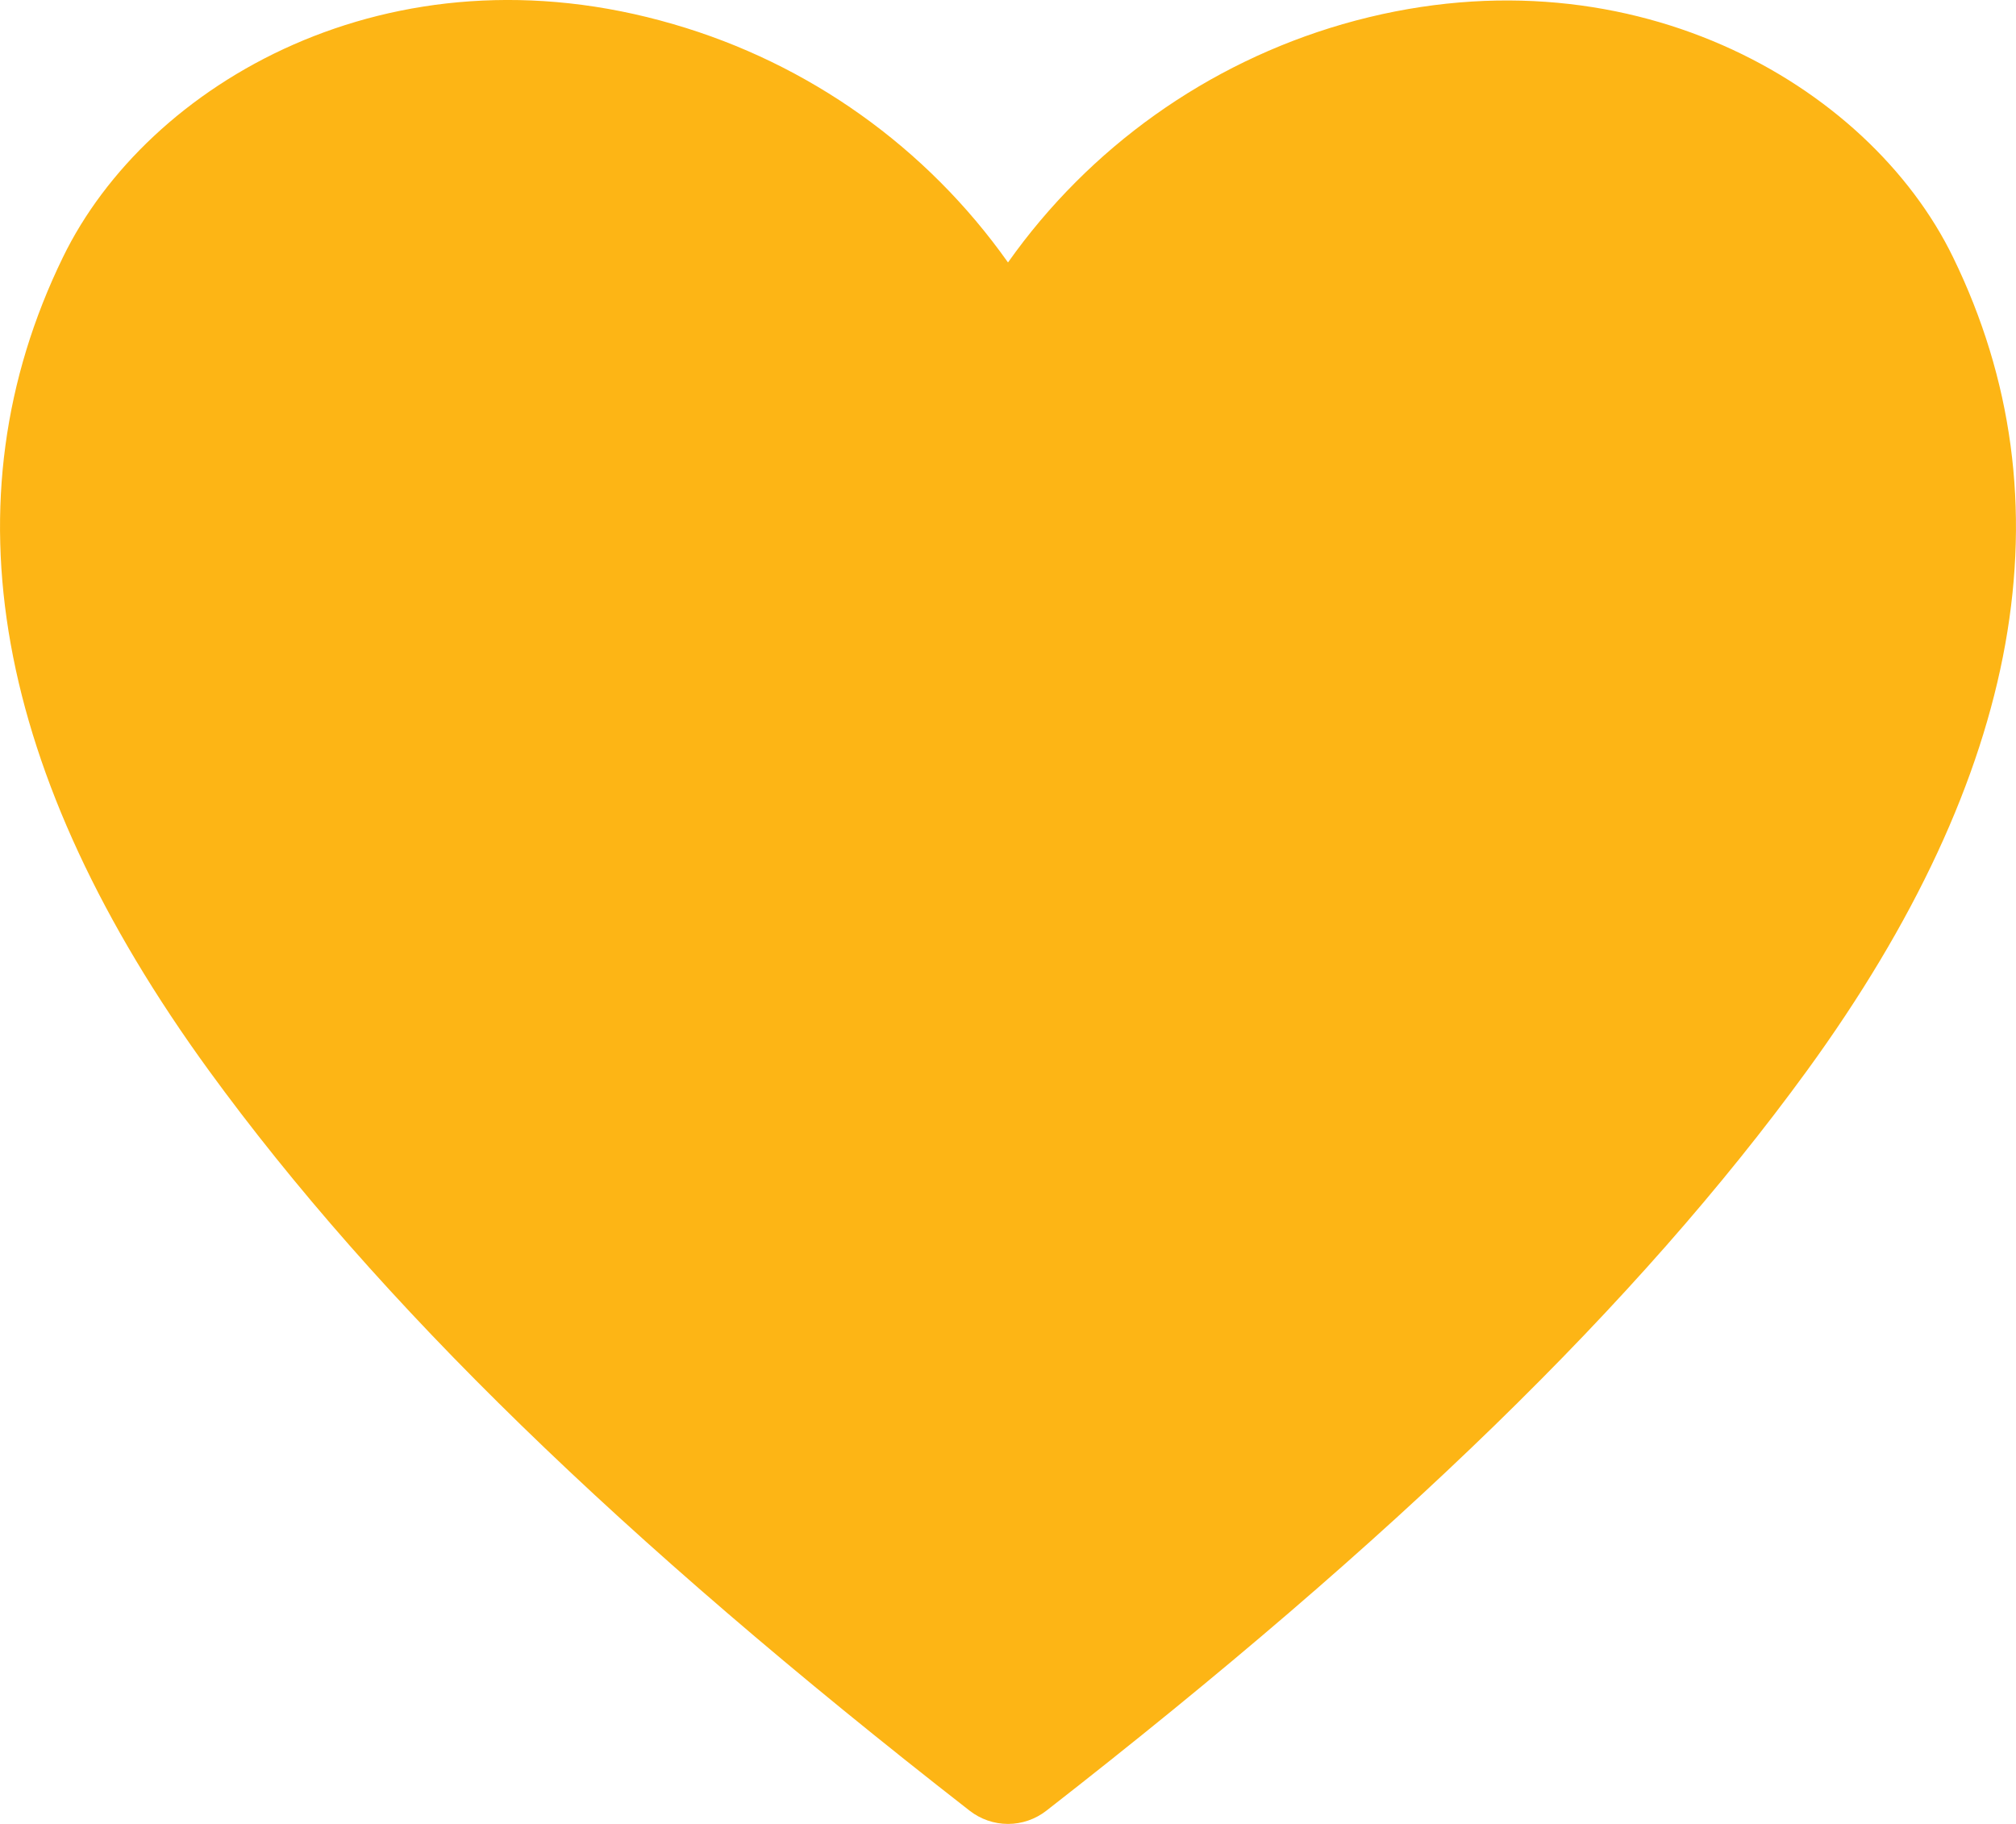
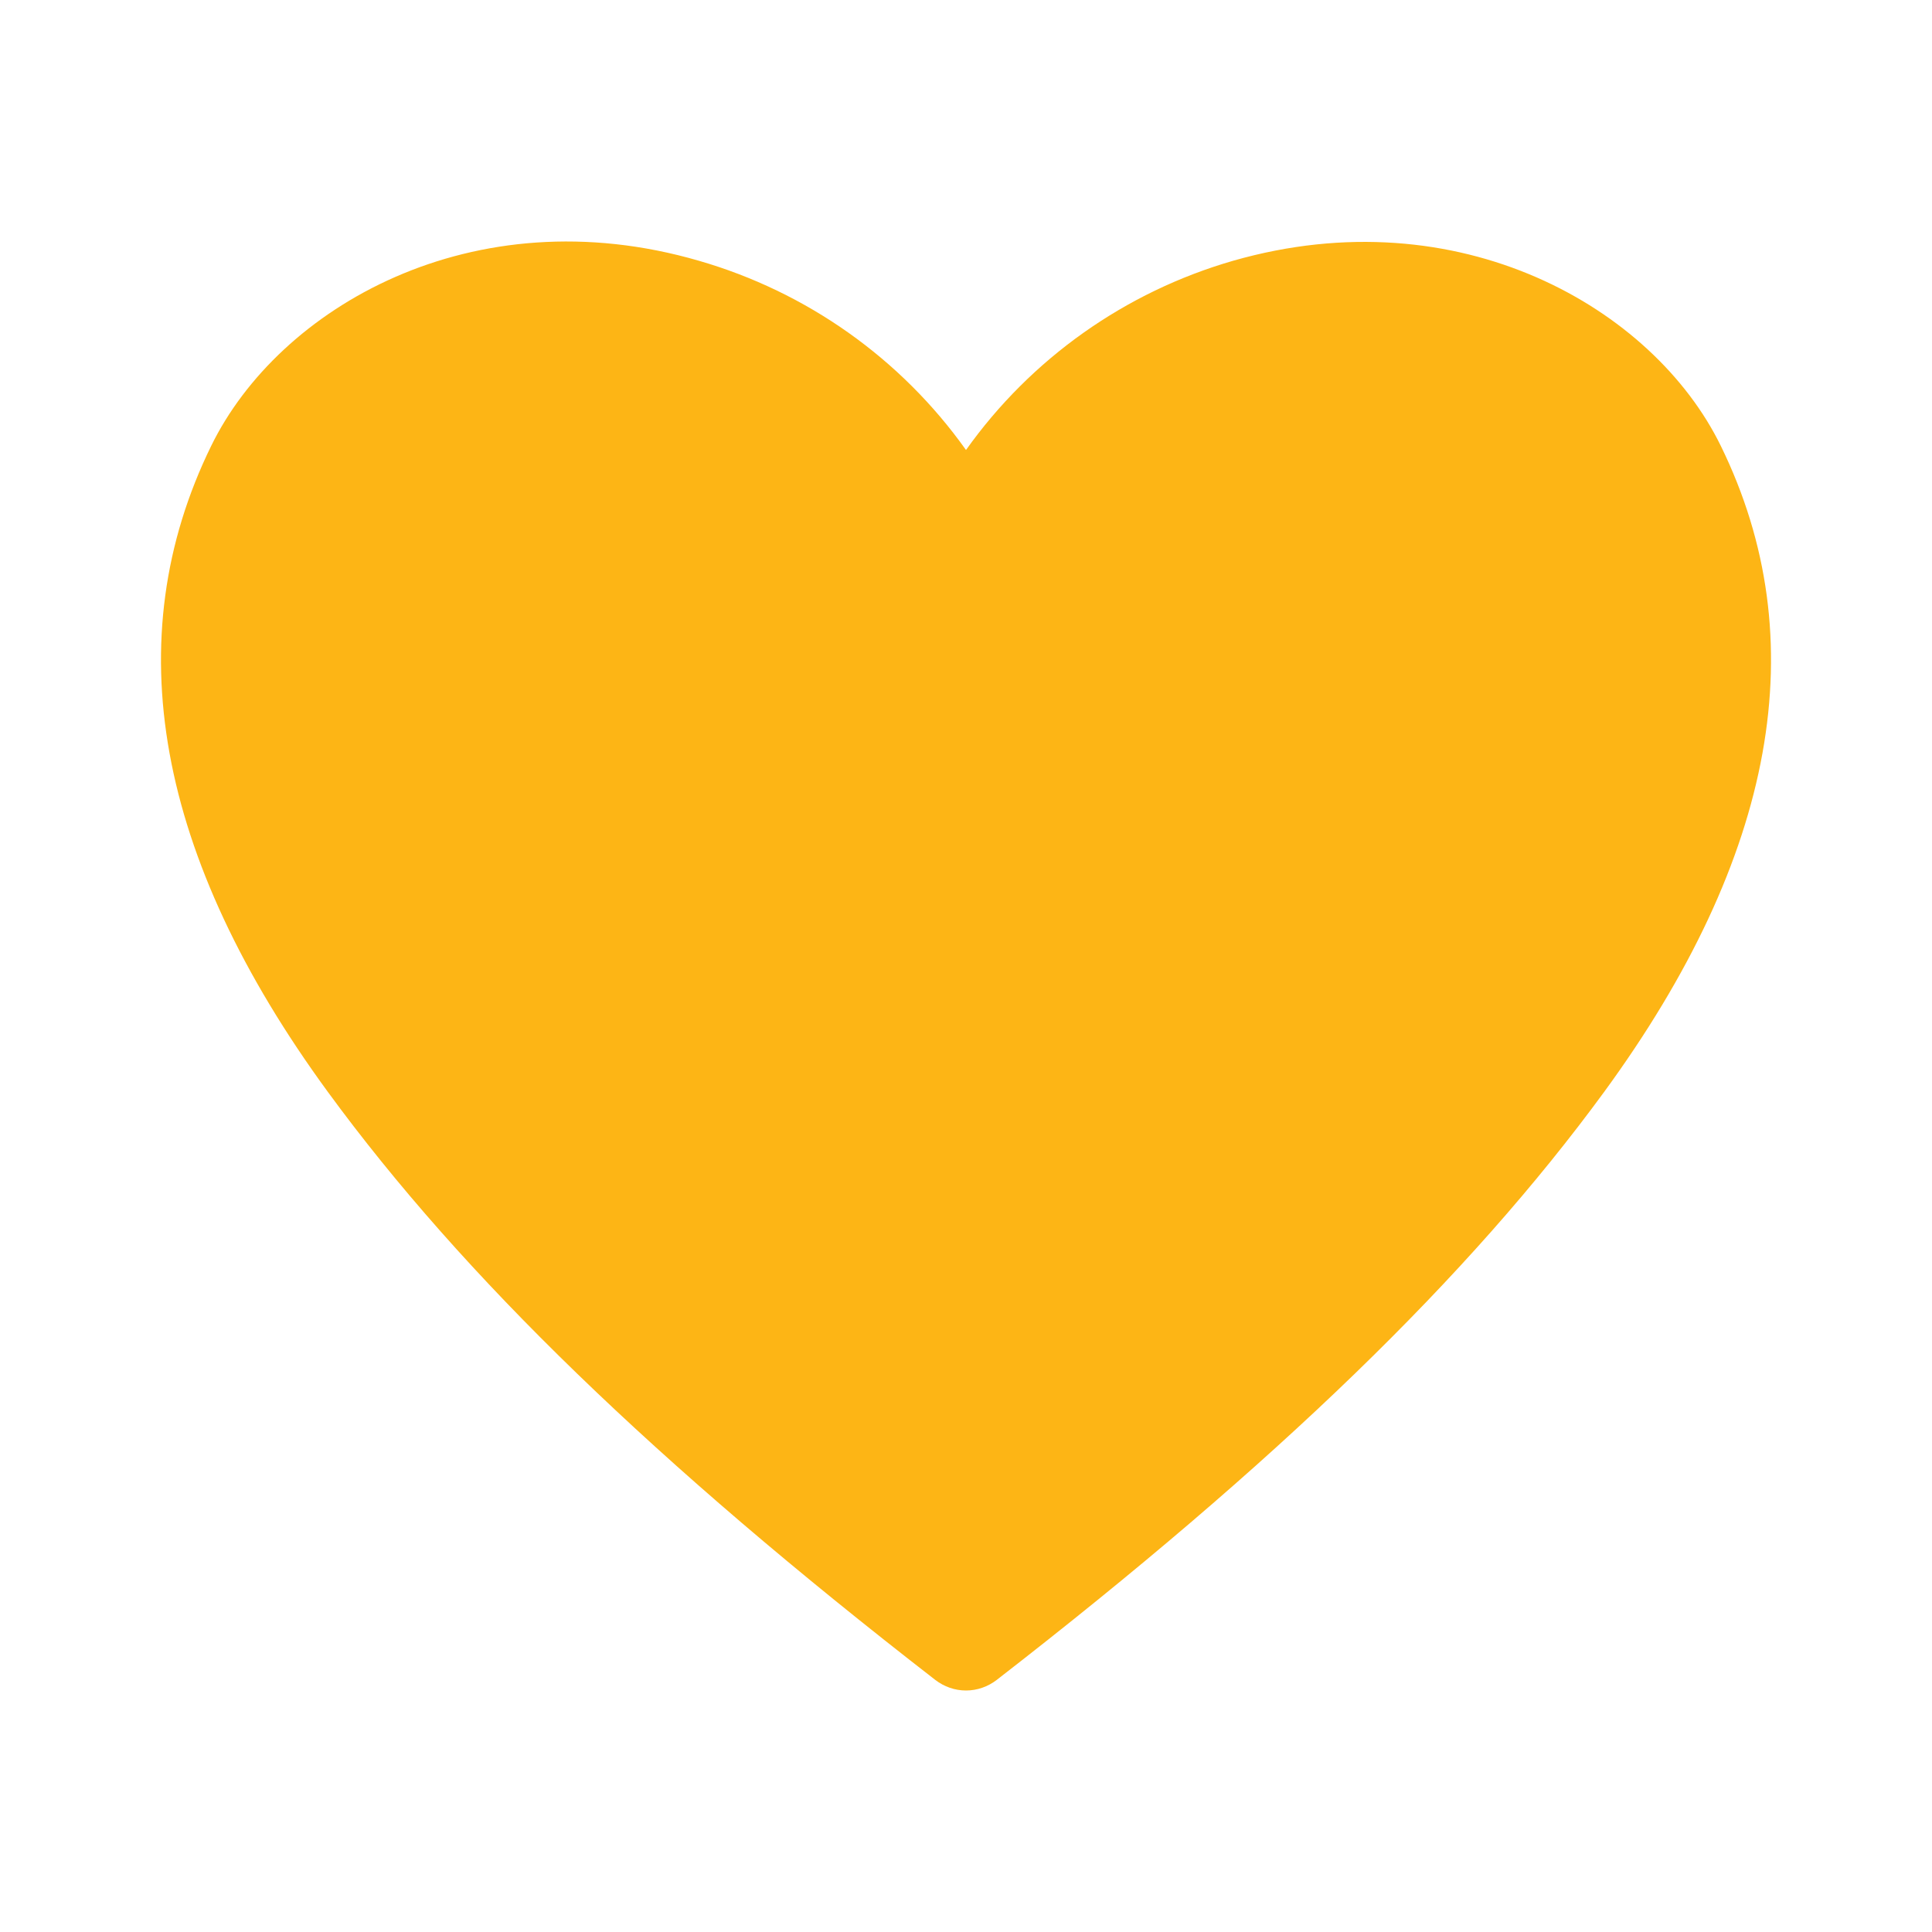
- <svg xmlns="http://www.w3.org/2000/svg" width="21" height="19" viewBox="0 0 21 19" fill="none">
-   <path d="M10.5 19C10.355 19 10.214 18.951 10.1 18.862C6.45 16.018 3.936 13.569 2.177 11.153C-0.067 8.066 -0.579 5.216 0.655 2.681C1.534 0.871 4.061 -0.61 7.015 0.252C8.423 0.66 9.652 1.535 10.5 2.734C11.348 1.535 12.577 0.66 13.985 0.252C16.932 -0.597 19.466 0.871 20.345 2.681C21.579 5.216 21.067 8.066 18.823 11.153C17.064 13.569 14.55 16.018 10.9 18.862C10.786 18.951 10.645 19 10.5 19Z" fill="#FDB515" />
+ <svg xmlns="http://www.w3.org/2000/svg" width="24" height="24" viewBox="0 0 24 24" fill="none">
+   <path d="M12 21C11.862 21 11.728 20.953 11.619 20.869C8.143 18.175 5.749 15.855 4.074 13.566C1.936 10.642 1.448 7.941 2.623 5.54C3.461 3.825 5.868 2.422 8.681 3.239C10.022 3.626 11.192 4.454 12 5.59C12.808 4.454 13.978 3.626 15.319 3.239C18.126 2.435 20.539 3.825 21.377 5.54C22.552 7.941 22.064 10.642 19.926 13.566C18.251 15.855 15.857 18.175 12.381 20.869C12.272 20.953 12.138 21 12 21Z" fill="#FDB515" />
</svg>
